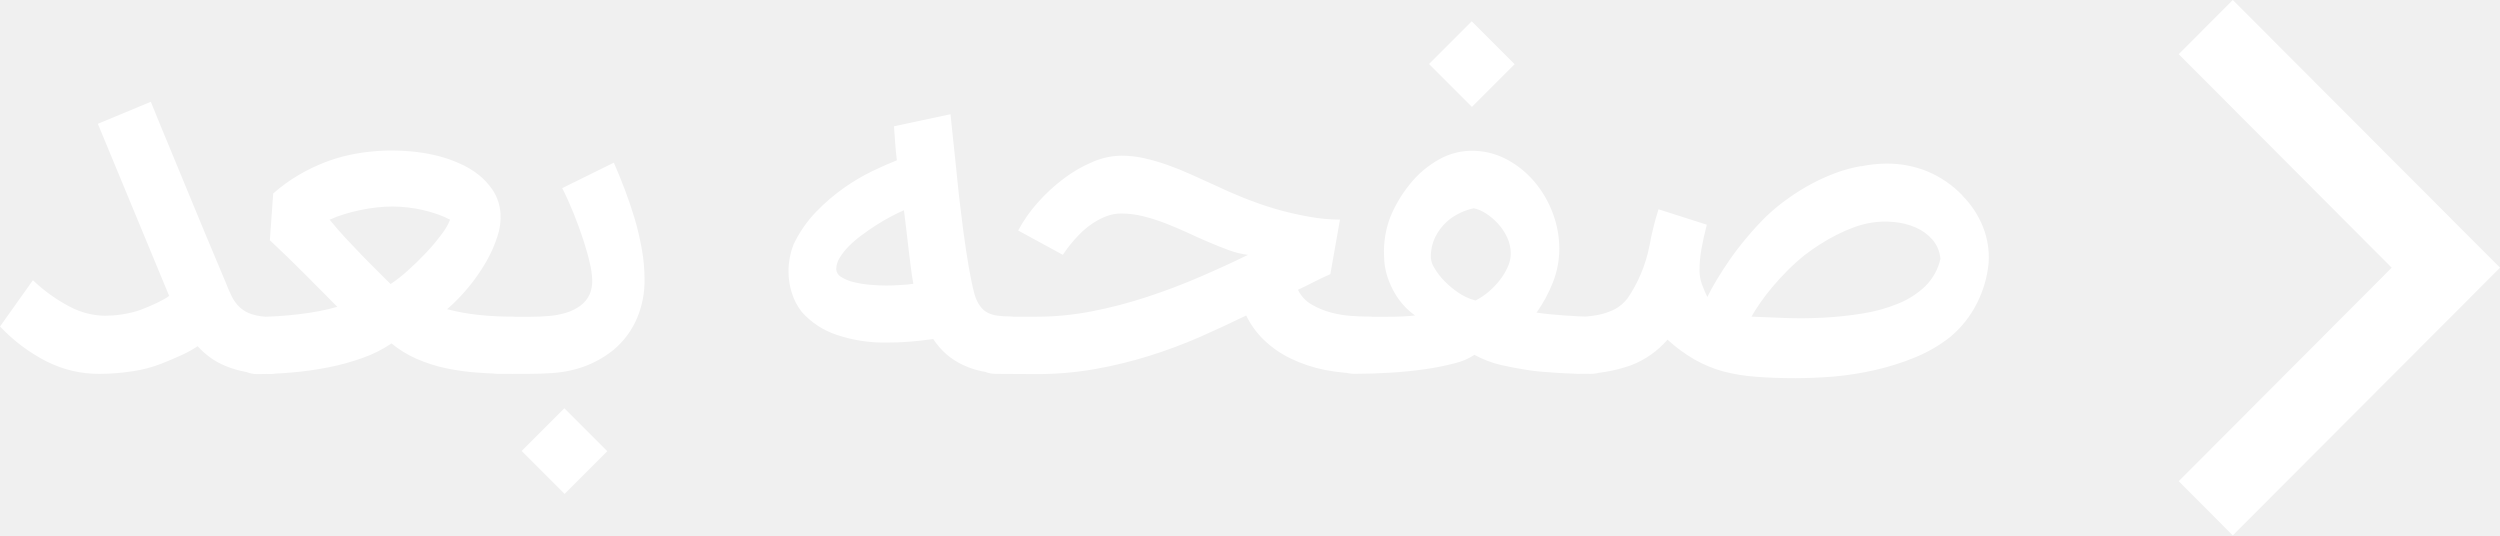
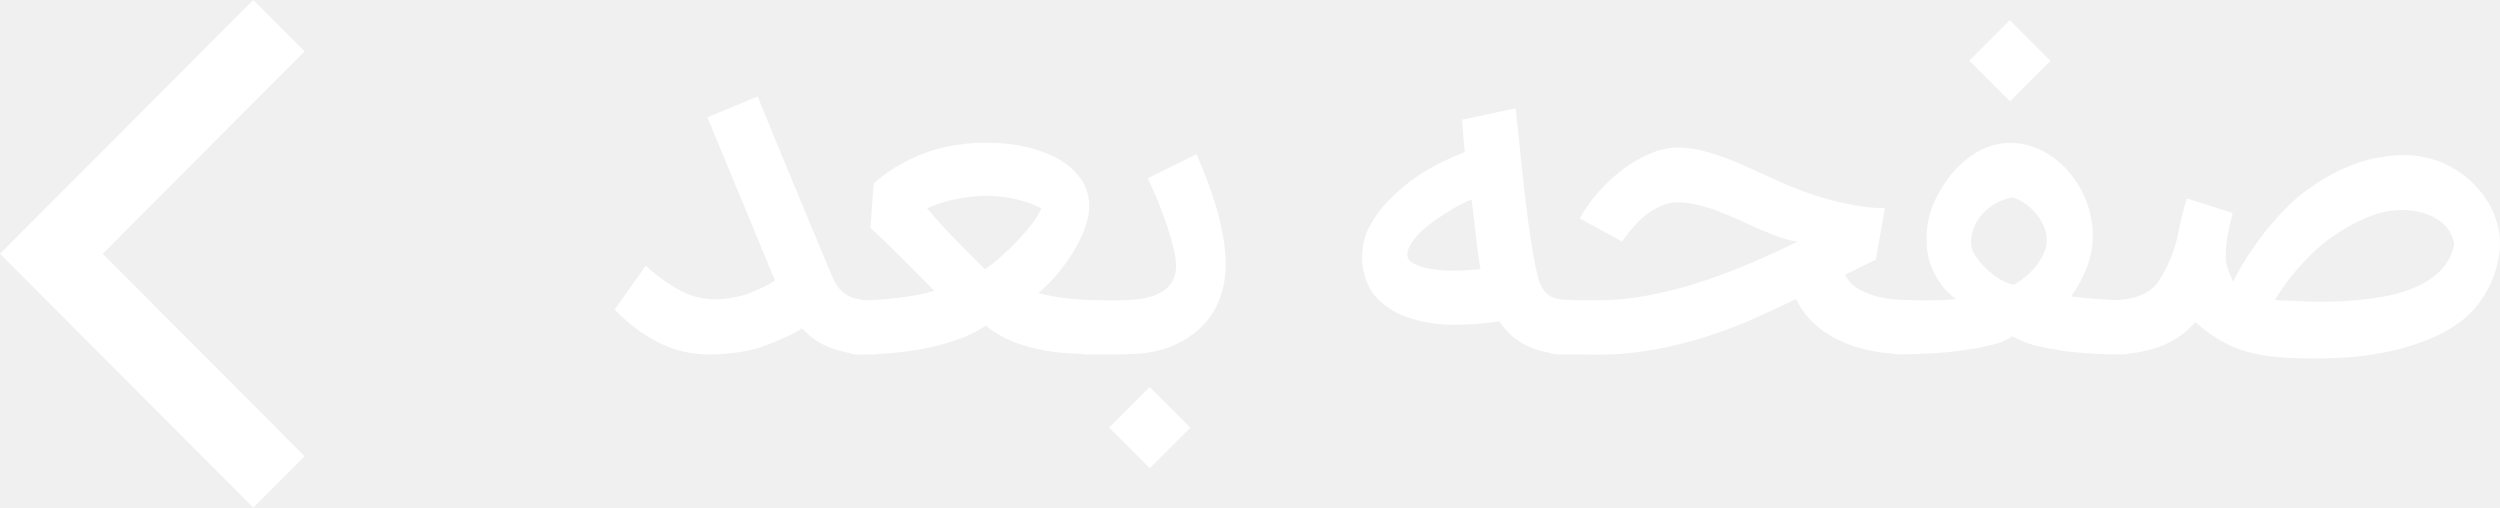
- <svg xmlns="http://www.w3.org/2000/svg" width="68.091" height="14.583" viewBox="0 0 68.091 14.583">
-   <g transform="translate(-242.659 -2129)">
+ <svg xmlns="http://www.w3.org/2000/svg" width="71.828" height="14.583" viewBox="0 0 71.828 14.583">
+   <g transform="translate(-225 -2129)">
    <path d="M-51.644.183a3.152,3.152,0,0,1-1.433-.341,4.641,4.641,0,0,1-1.263-.95l.895-1.26a4.451,4.451,0,0,0,1.035.737,2.121,2.121,0,0,0,.919.231q.1,0,.231-.009T-51-1.44q.134-.021.259-.052a1.957,1.957,0,0,0,.222-.067l.228-.091q.119-.049.225-.1t.192-.1a1.2,1.2,0,0,0,.14-.091l-1.942-4.687,1.443-.6q.213.53.505,1.23.25.6.606,1.467t.825,1.978l.1.237q.079.207.164.38a1.043,1.043,0,0,0,.216.3.9.9,0,0,0,.335.195,1.629,1.629,0,0,0,.52.07.762.762,0,0,1,.3.061.809.809,0,0,1,.25.164.787.787,0,0,1,.17.247.745.745,0,0,1,.064.307.745.745,0,0,1-.064.307.787.787,0,0,1-.17.247.809.809,0,0,1-.25.164.762.762,0,0,1-.3.061,3.705,3.705,0,0,1-.688-.058A2.741,2.741,0,0,1-48.2-.033a2.036,2.036,0,0,1-.426-.237,2.34,2.34,0,0,1-.332-.3,2.974,2.974,0,0,1-.45.247q-.274.125-.536.228a3.638,3.638,0,0,1-.785.207A6.006,6.006,0,0,1-51.644.183Zm11.28-1.558a.73.73,0,0,1,.3.064.826.826,0,0,1,.25.17.825.825,0,0,1,.17.25.745.745,0,0,1,.064.307.724.724,0,0,1-.064.3.8.8,0,0,1-.17.243.809.809,0,0,1-.25.164.762.762,0,0,1-.3.061q-.481,0-.943-.033A6.377,6.377,0,0,1-42.193.03a4.162,4.162,0,0,1-.8-.256,2.914,2.914,0,0,1-.685-.42,3.4,3.4,0,0,1-.782.393,6.459,6.459,0,0,1-.94.259,9.1,9.1,0,0,1-1,.14q-.5.043-.94.043a.762.762,0,0,1-.3-.061.809.809,0,0,1-.25-.164.8.8,0,0,1-.17-.243.724.724,0,0,1-.064-.3.745.745,0,0,1,.064-.307.825.825,0,0,1,.17-.25.825.825,0,0,1,.25-.17.73.73,0,0,1,.3-.064q.262,0,.551-.018t.575-.052q.286-.033.56-.085a5.042,5.042,0,0,0,.5-.119q-.237-.237-.45-.453t-.429-.432q-.216-.216-.45-.444t-.508-.484L-46.9-4.73a4.425,4.425,0,0,1,.706-.511,5.007,5.007,0,0,1,.709-.341,4.377,4.377,0,0,1,.673-.2,5.281,5.281,0,0,1,.59-.091,5.5,5.5,0,0,1,.612-.027,5.73,5.73,0,0,1,.621.04,4.468,4.468,0,0,1,.6.113,3.414,3.414,0,0,1,.548.192,2.245,2.245,0,0,1,.563.338,1.89,1.89,0,0,1,.341.371,1.262,1.262,0,0,1,.173.359,1.383,1.383,0,0,1,.055.3,1.627,1.627,0,0,1-.085.63,3.555,3.555,0,0,1-.313.7,5.017,5.017,0,0,1-.478.685,4.867,4.867,0,0,1-.578.593,5.676,5.676,0,0,0,.846.155A8.6,8.6,0,0,0-40.364-1.376Zm-5-2.642q.213.262.45.517t.463.487q.225.231.42.423l.329.326a3.894,3.894,0,0,0,.466-.365q.259-.231.5-.487a5.49,5.49,0,0,0,.42-.5,1.64,1.64,0,0,0,.234-.4,2.364,2.364,0,0,0-.335-.146,3.673,3.673,0,0,0-.4-.116,3.737,3.737,0,0,0-.426-.073,3.726,3.726,0,0,0-.417-.024,3.874,3.874,0,0,0-.414.024q-.225.024-.457.073t-.447.116A3.1,3.1,0,0,0-45.361-4.017ZM-41.574-.6A.777.777,0,0,1-41.513-.9a.747.747,0,0,1,.167-.247.819.819,0,0,1,.247-.164.755.755,0,0,1,.3-.061h.9q.256,0,.505-.021a2.257,2.257,0,0,0,.469-.088,1.294,1.294,0,0,0,.387-.189.808.808,0,0,0,.259-.317.932.932,0,0,0,.067-.4,2.191,2.191,0,0,0-.064-.444q-.064-.286-.177-.633t-.262-.718q-.149-.371-.313-.694l1.406-.694q.152.347.3.737t.271.8a7.944,7.944,0,0,1,.192.825,4.654,4.654,0,0,1,.073.81,2.62,2.62,0,0,1-.2,1.053,2.286,2.286,0,0,1-.651.88,2.808,2.808,0,0,1-1,.514A3.282,3.282,0,0,1-39.3.161q-.326.021-.606.021h-.889a.755.755,0,0,1-.3-.061.819.819,0,0,1-.247-.164.747.747,0,0,1-.167-.247A.777.777,0,0,1-41.574-.6ZM-37.8,2.289l-1.163,1.163-1.169-1.169,1.163-1.163ZM-30.171-.67a4.044,4.044,0,0,1-1.4-.216A2.2,2.2,0,0,1-32.5-1.5a1.61,1.61,0,0,1-.28-.539,1.949,1.949,0,0,1-.085-.551,2.052,2.052,0,0,1,.04-.42,1.878,1.878,0,0,1,.094-.323,3.326,3.326,0,0,1,.612-.892,5.283,5.283,0,0,1,.764-.657,5.453,5.453,0,0,1,.779-.46q.383-.183.663-.292-.03-.231-.046-.463t-.033-.463l1.54-.329q.006.055.024.24t.046.441q.027.256.058.545t.055.542q.024.253.046.438t.027.228q.091.779.167,1.272t.134.779q.058.286.094.408a1.234,1.234,0,0,0,.055.158.924.924,0,0,0,.137.222.563.563,0,0,0,.183.14.859.859,0,0,0,.25.073,2.229,2.229,0,0,0,.326.021.762.762,0,0,1,.3.061.809.809,0,0,1,.25.164.787.787,0,0,1,.17.247.745.745,0,0,1,.064.307.724.724,0,0,1-.064.3.837.837,0,0,1-.17.247.782.782,0,0,1-.25.167.762.762,0,0,1-.3.061A4.778,4.778,0,0,1-27.435.14a2.289,2.289,0,0,1-.679-.2,2.024,2.024,0,0,1-.441-.283,2.007,2.007,0,0,1-.368-.423q-.341.049-.651.073T-30.171-.67Zm.706-1.6q-.03-.164-.061-.39t-.061-.49q-.03-.265-.064-.551t-.07-.572q-.158.067-.353.17t-.4.234q-.207.131-.4.277a2.907,2.907,0,0,0-.35.3,1.683,1.683,0,0,0-.247.313.6.6,0,0,0-.094.3.26.26,0,0,0,.134.222,1.107,1.107,0,0,0,.338.14,2.821,2.821,0,0,0,.444.073q.24.021.447.021t.39-.015Q-29.623-2.246-29.465-2.27ZM-28-.59a.762.762,0,0,1,.061-.3.782.782,0,0,1,.167-.25.826.826,0,0,1,.25-.17.745.745,0,0,1,.307-.064H-26.1a7.833,7.833,0,0,0,1.51-.149,12.309,12.309,0,0,0,1.5-.393q.737-.243,1.43-.542t1.309-.6a2.4,2.4,0,0,1-.52-.128q-.271-.1-.557-.222t-.584-.262q-.3-.137-.6-.253a4.758,4.758,0,0,0-.6-.189,2.489,2.489,0,0,0-.587-.073,1.137,1.137,0,0,0-.429.082,1.941,1.941,0,0,0-.383.207,2.234,2.234,0,0,0-.323.271q-.143.146-.243.271t-.158.21l-.058.085-1.217-.663a3.905,3.905,0,0,1,.542-.77,4.753,4.753,0,0,1,.709-.651,3.657,3.657,0,0,1,.785-.45,2.029,2.029,0,0,1,.776-.167,2.856,2.856,0,0,1,.624.07,5.534,5.534,0,0,1,.633.183q.32.113.648.262l.663.3q.353.17.773.338t.864.3A8.749,8.749,0,0,0-18.7-4.1a4.737,4.737,0,0,0,.855.082l-.262,1.485q-.231.1-.444.21t-.438.216a.91.91,0,0,0,.371.4,2.1,2.1,0,0,0,.527.219,2.9,2.9,0,0,0,.536.091q.259.018.4.018h.085a.745.745,0,0,1,.307.064.826.826,0,0,1,.25.17.782.782,0,0,1,.167.25.762.762,0,0,1,.061.3.755.755,0,0,1-.061.3.792.792,0,0,1-.167.247.742.742,0,0,1-.25.164.812.812,0,0,1-.307.058h-.085A5.432,5.432,0,0,1-18.257.076a3.929,3.929,0,0,1-.928-.31,2.833,2.833,0,0,1-.724-.5,2.339,2.339,0,0,1-.49-.673q-.615.3-1.272.59a13.777,13.777,0,0,1-1.363.508,11.874,11.874,0,0,1-1.47.359A9.007,9.007,0,0,1-26.1.189L-27.211.183a.812.812,0,0,1-.307-.058.742.742,0,0,1-.25-.164.792.792,0,0,1-.167-.247A.755.755,0,0,1-28-.59ZM-14.2-4.328a1.686,1.686,0,0,0-.362.122,1.476,1.476,0,0,0-.383.253,1.4,1.4,0,0,0-.3.4,1.234,1.234,0,0,0-.125.575.61.61,0,0,0,.1.283,1.815,1.815,0,0,0,.268.347,2.392,2.392,0,0,0,.383.32,1.461,1.461,0,0,0,.447.207h.006l.012.006a1.813,1.813,0,0,0,.356-.237,2.075,2.075,0,0,0,.307-.32,1.741,1.741,0,0,0,.216-.359.879.879,0,0,0,.082-.356,1.044,1.044,0,0,0-.1-.45,1.48,1.48,0,0,0-.253-.377,1.633,1.633,0,0,0-.326-.274A.98.98,0,0,0-14.2-4.328ZM-18.238-.6A.777.777,0,0,1-18.177-.9a.809.809,0,0,1,.164-.25.71.71,0,0,1,.247-.164.812.812,0,0,1,.307-.058l.444,0,.45,0q.219,0,.417-.009t.35-.027a1.738,1.738,0,0,1-.271-.231,1.959,1.959,0,0,1-.268-.35,2.317,2.317,0,0,1-.213-.463,1.868,1.868,0,0,1-.094-.569,2.625,2.625,0,0,1,.164-1.053,3.561,3.561,0,0,1,.53-.9,2.7,2.7,0,0,1,.816-.691,1.826,1.826,0,0,1,.95-.228,2.018,2.018,0,0,1,.916.253,2.574,2.574,0,0,1,.733.606,2.872,2.872,0,0,1,.487.843,2.732,2.732,0,0,1,.177.965,2.49,2.49,0,0,1-.173.913,3.789,3.789,0,0,1-.447.828q.164.024.356.043t.39.033q.2.015.39.024t.35.009a.836.836,0,0,1,.31.058.7.7,0,0,1,.25.164.809.809,0,0,1,.164.25.777.777,0,0,1,.061.307.777.777,0,0,1-.061.307.772.772,0,0,1-.164.247.764.764,0,0,1-.25.164.8.8,0,0,1-.31.061h-.055q-.195,0-.42-.006t-.453-.021q-.228-.015-.444-.033t-.393-.049q-.353-.055-.7-.134a2.88,2.88,0,0,1-.712-.274,1.673,1.673,0,0,1-.545.231,6.876,6.876,0,0,1-.81.161q-.447.064-.94.094t-.931.03h-.049a.777.777,0,0,1-.307-.061.772.772,0,0,1-.247-.164.772.772,0,0,1-.164-.247A.777.777,0,0,1-18.238-.6Zm5.15-7.651-1.163,1.163-1.169-1.169,1.163-1.163ZM-12.174-.6A.745.745,0,0,1-12.11-.9a.787.787,0,0,1,.17-.247.809.809,0,0,1,.25-.164.762.762,0,0,1,.3-.061,2.809,2.809,0,0,0,.563-.049,1.786,1.786,0,0,0,.4-.125,1.054,1.054,0,0,0,.259-.164,1.306,1.306,0,0,0,.158-.167,3.789,3.789,0,0,0,.347-.633,3.773,3.773,0,0,0,.25-.81q.024-.134.049-.247t.052-.225q.027-.113.061-.234t.082-.274l1.315.42Q-7.95-3.5-8-3.217a3.261,3.261,0,0,0-.052.587,1.088,1.088,0,0,0,.067.377,3.31,3.31,0,0,0,.146.341q.1-.207.259-.472t.359-.554q.2-.289.457-.593a7.788,7.788,0,0,1,.545-.59A5.207,5.207,0,0,1-5.633-4.6,5.616,5.616,0,0,1-4.988-5a5.291,5.291,0,0,1,.673-.3,3.9,3.9,0,0,1,.67-.177l-.006.006a3.515,3.515,0,0,1,.688-.073,2.877,2.877,0,0,1,1.141.222,2.861,2.861,0,0,1,.934.648H-.895a2.519,2.519,0,0,1,.566.861,2.258,2.258,0,0,1,.152.965A3.059,3.059,0,0,1-.5-1.732a2.887,2.887,0,0,1-.724.91,3.977,3.977,0,0,1-.959.557,6.871,6.871,0,0,1-1.09.344A8.326,8.326,0,0,1-4.395.256Q-4.955.3-5.448.3q-.6,0-1.083-.04A4.762,4.762,0,0,1-7.417.113a3.41,3.41,0,0,1-.77-.32,4.211,4.211,0,0,1-.737-.542,2.49,2.49,0,0,1-1,.7,4.031,4.031,0,0,1-1.406.231h-.055a.762.762,0,0,1-.3-.061.809.809,0,0,1-.25-.164.787.787,0,0,1-.17-.247A.745.745,0,0,1-12.174-.6Zm7-2.465a5.922,5.922,0,0,0-.475.426q-.225.225-.414.45T-6.4-1.75q-.146.21-.237.374.408.018.916.037t1.044-.009a9.764,9.764,0,0,0,1.062-.113,4.329,4.329,0,0,0,.962-.265A2.327,2.327,0,0,0-1.908-2.2a1.518,1.518,0,0,0,.417-.749.91.91,0,0,0-.216-.523,1.275,1.275,0,0,0-.457-.332,1.913,1.913,0,0,0-.59-.149,2.4,2.4,0,0,0-.618.018,2.5,2.5,0,0,0-.472.125,4.426,4.426,0,0,0-.475.207q-.234.119-.453.259A4.652,4.652,0,0,0-5.174-3.062Z" transform="translate(297 2139)" fill="#fff" />
-     <path d="M168.75,97.477,167.278,96,160,103.292h0l7.278,7.292,1.472-1.477-5.8-5.815Z" transform="translate(470.75 2239.583) rotate(180)" fill="#fff" />
+     <path d="M168.75,97.477,167.278,96,160,103.292h0l7.278,7.292,1.472-1.477-5.8-5.815Z" transform="translate(65 2033)" fill="#fff" />
  </g>
</svg>
